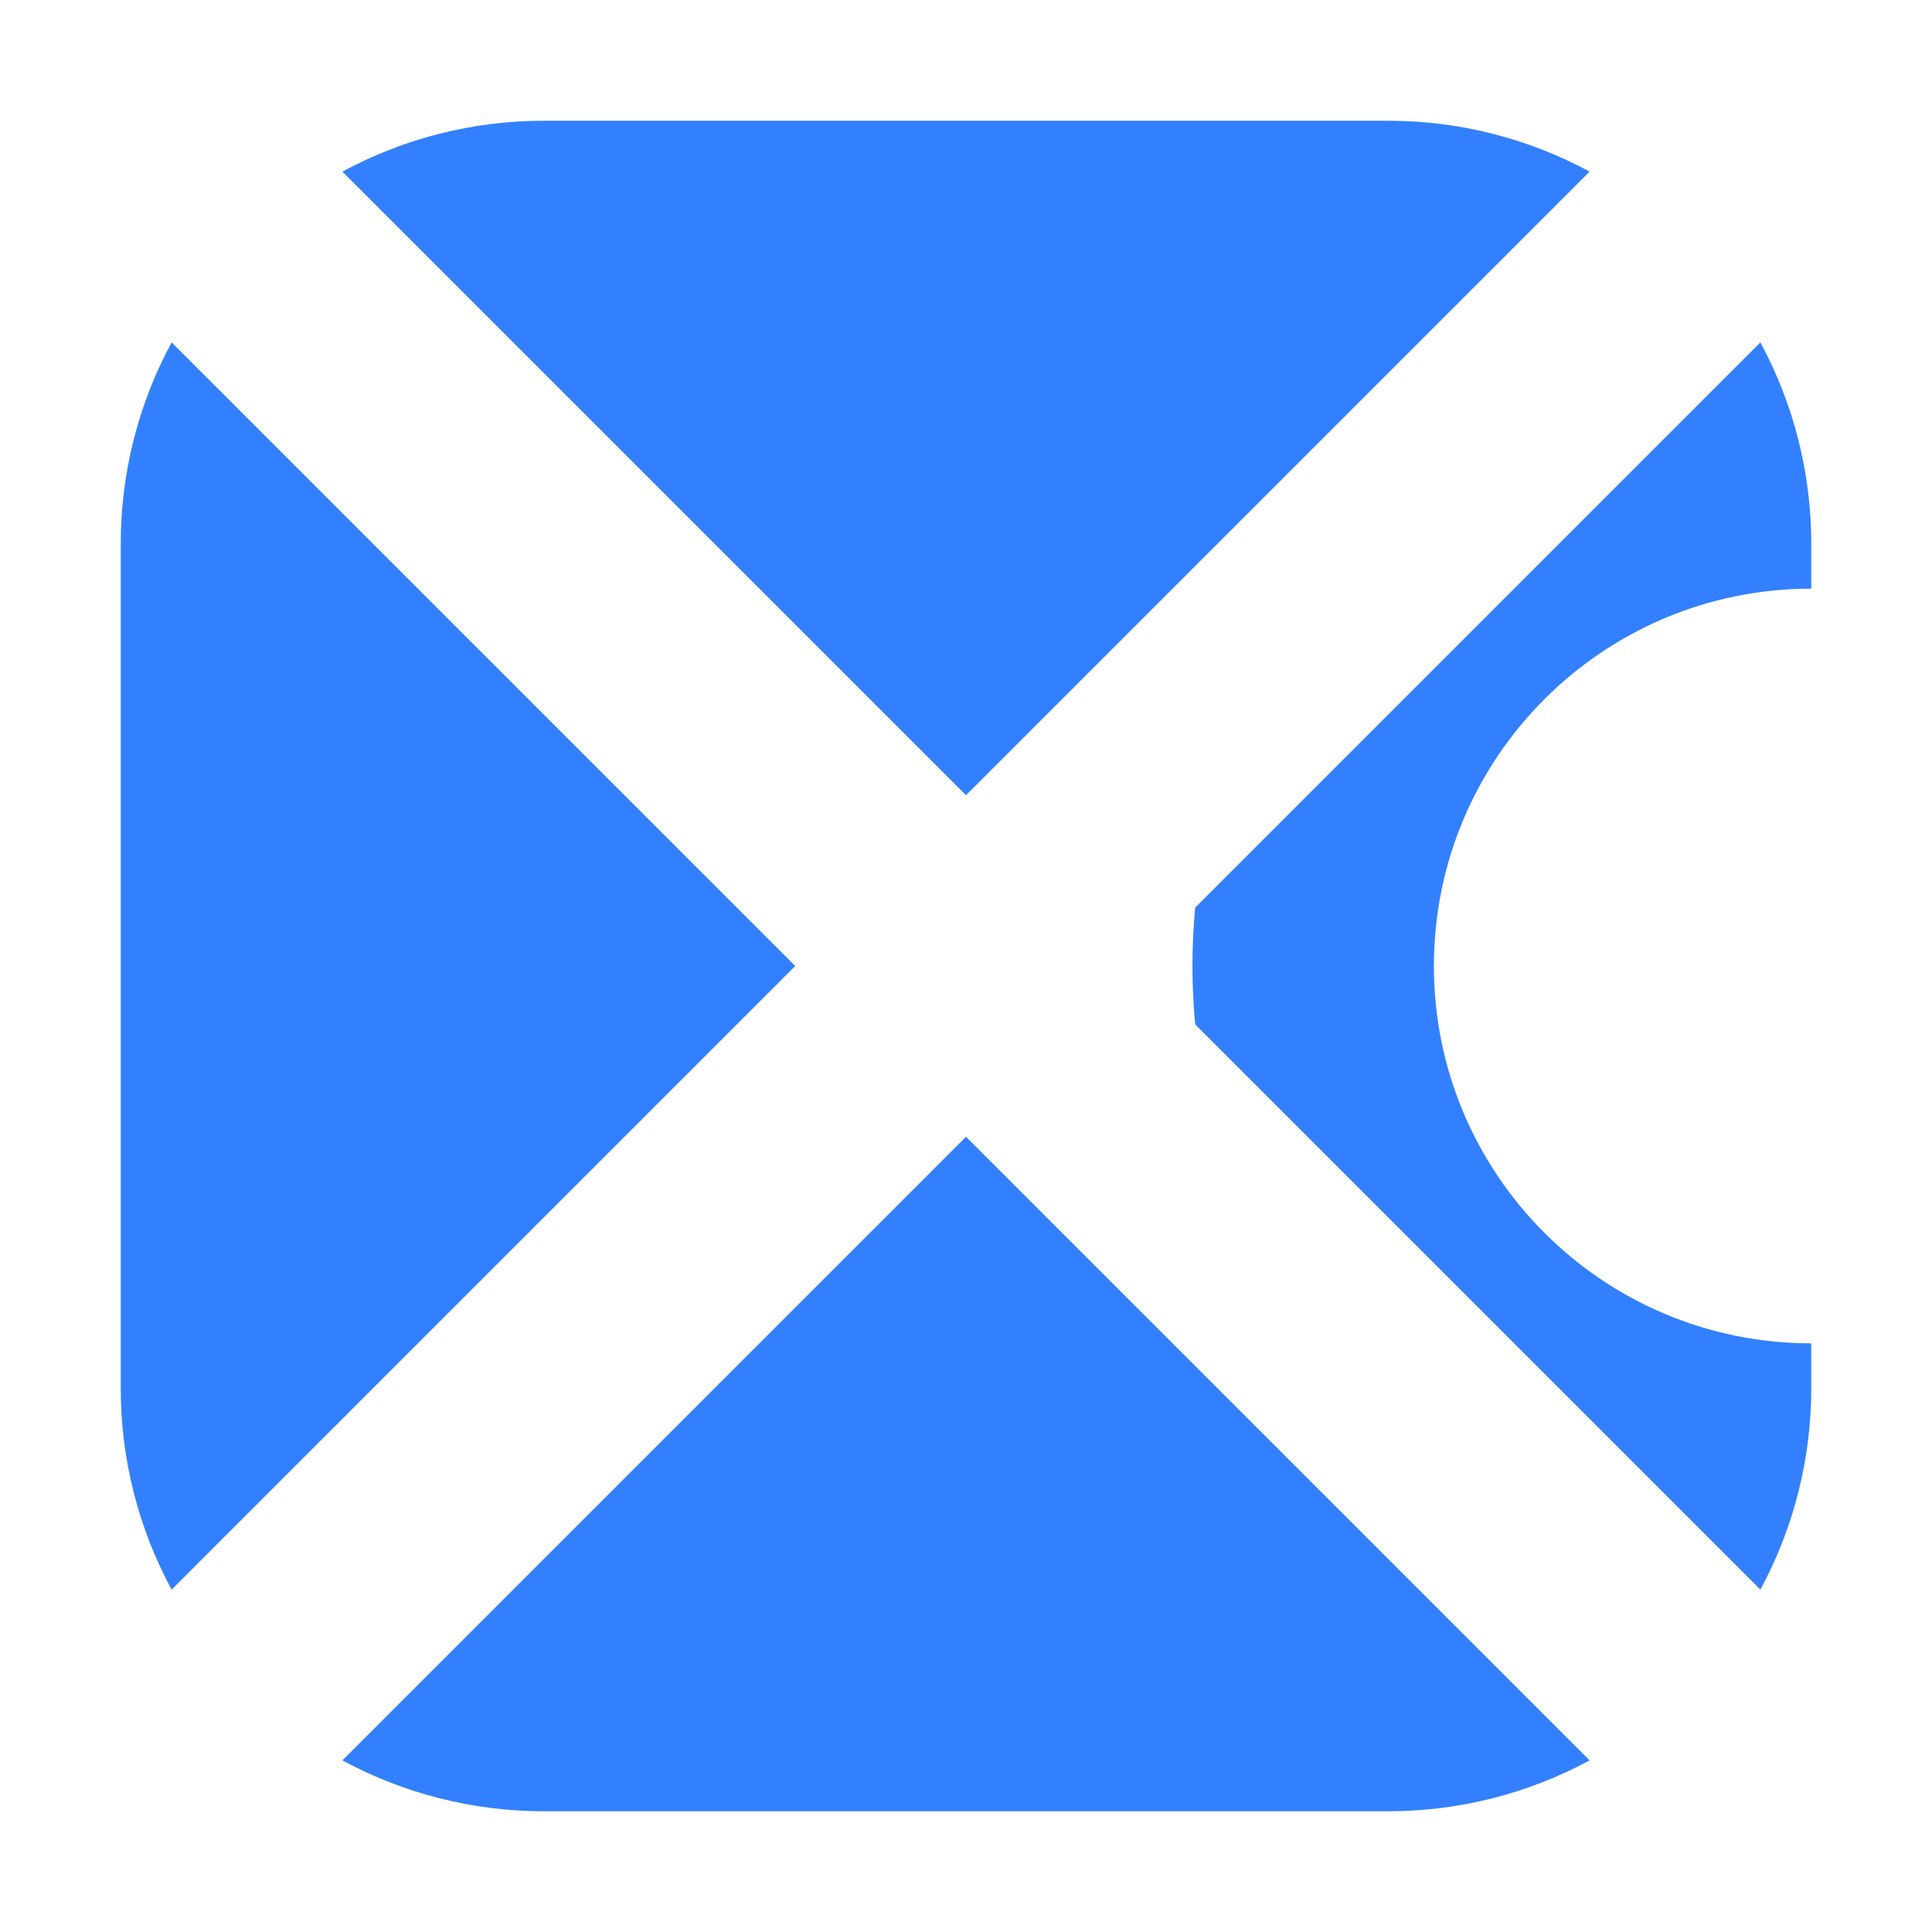
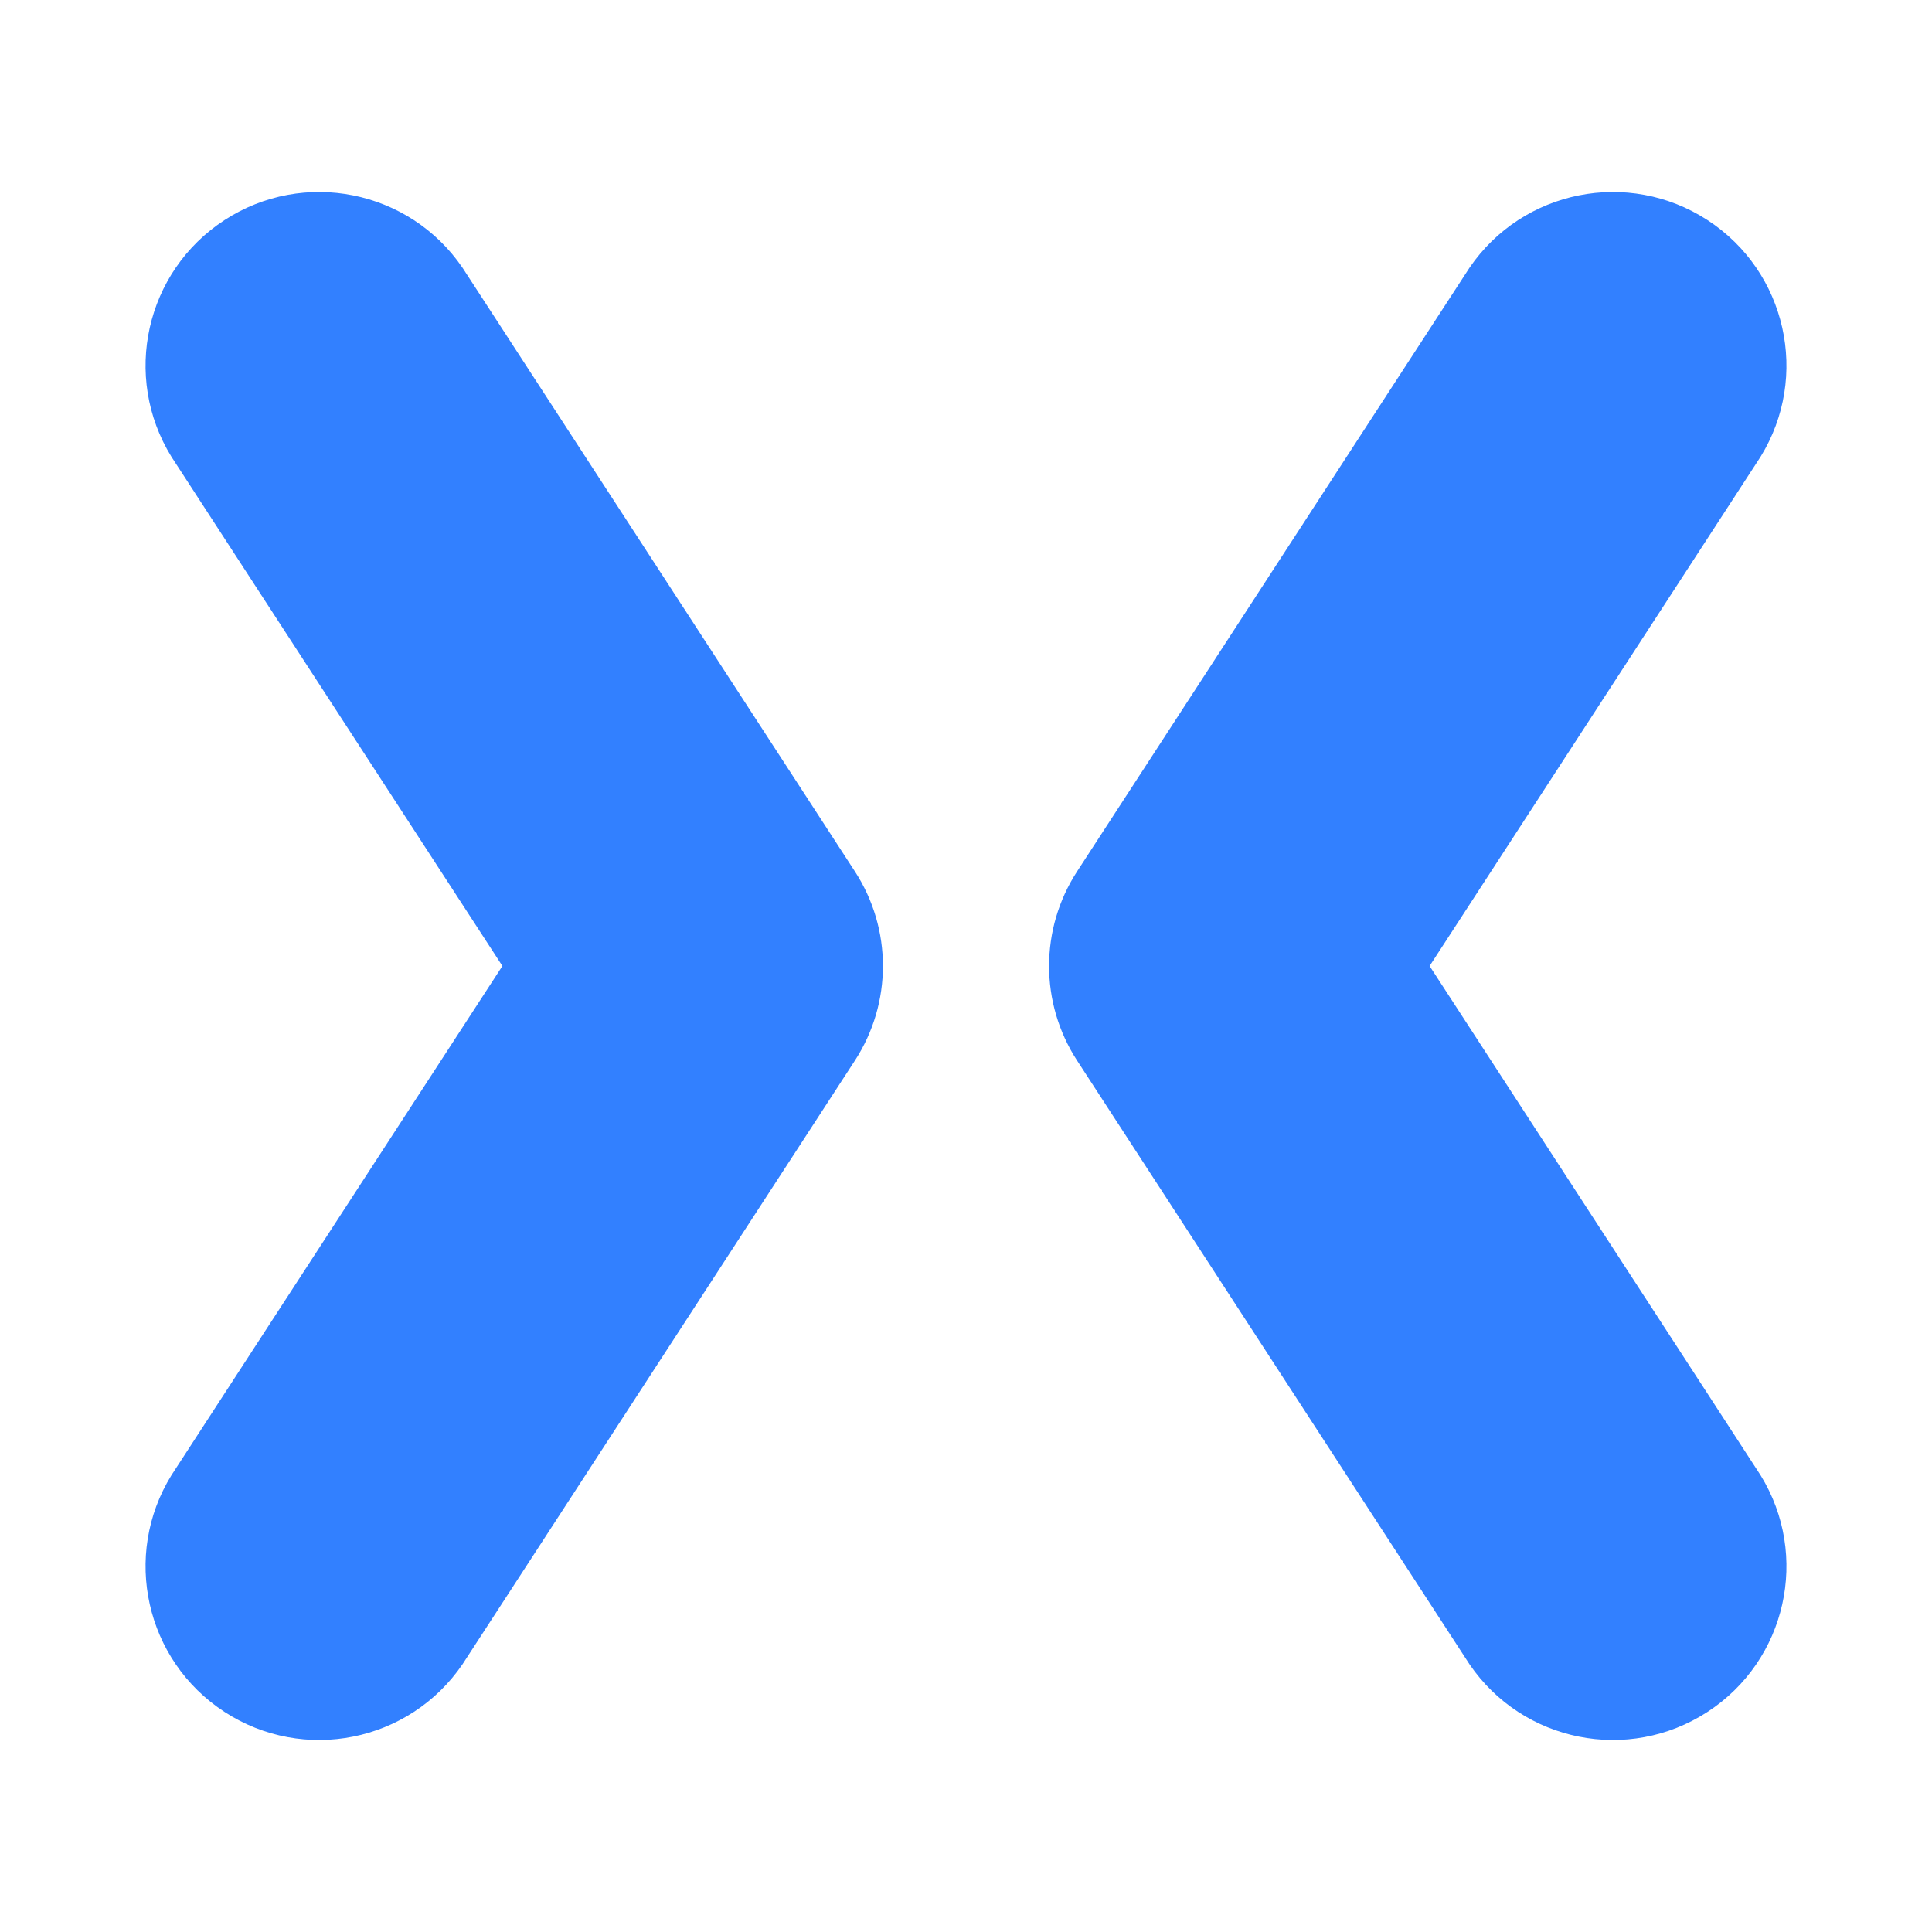
<svg xmlns="http://www.w3.org/2000/svg" viewBox="0 0 256 256" width="256" height="256" role="img" aria-labelledby="titre">
  <g id="symbole">
-     <path fill="#3280ff" d="M128 105.37 L45.37 22.74 A56 56 0 0 1 72 16 L184 16 A56 56 0 0 1 210.63 22.74 Z" />
-     <path fill="#3280ff" d="M158.37 120.26 L233.26 45.37 A56 56 0 0 1 240 72 L240 78 A50 50 0 0 0 240 178 L240 184 A56 56 0 0 1 233.26 210.63 L158.37 135.74 A82 82 0 0 1 158.37 120.26 Z" />
-     <path fill="#3280ff" d="M128 150.63 L210.63 233.26 A56 56 0 0 1 184 240 L72 240 A56 56 0 0 1 45.37 233.26 Z" />
-     <path fill="#3280ff" d="M105.37 128 L22.74 210.63 A56 56 0 0 1 16 184 L16 72 A56 56 0 0 1 22.74 45.37 Z" />
+     <path fill="#3280ff" d="M61.28 35.47 L113.28 115.47 A23 23 0 0 1 113.28 140.53 L61.28 220.53 A23 23 0 0 1 22.72 195.47 L66.57 128 L22.72 60.53 A23 23 0 0 1 61.28 35.47 Z" />
+     <path fill="#3280ff" d="M194.72 35.47 L142.72 115.47 A23 23 0 0 0 142.72 140.53 L194.72 220.53 A23 23 0 0 0 233.28 195.47 L189.43 128 L233.28 60.53 A23 23 0 0 0 194.72 35.47 Z" />
  </g>
</svg>
